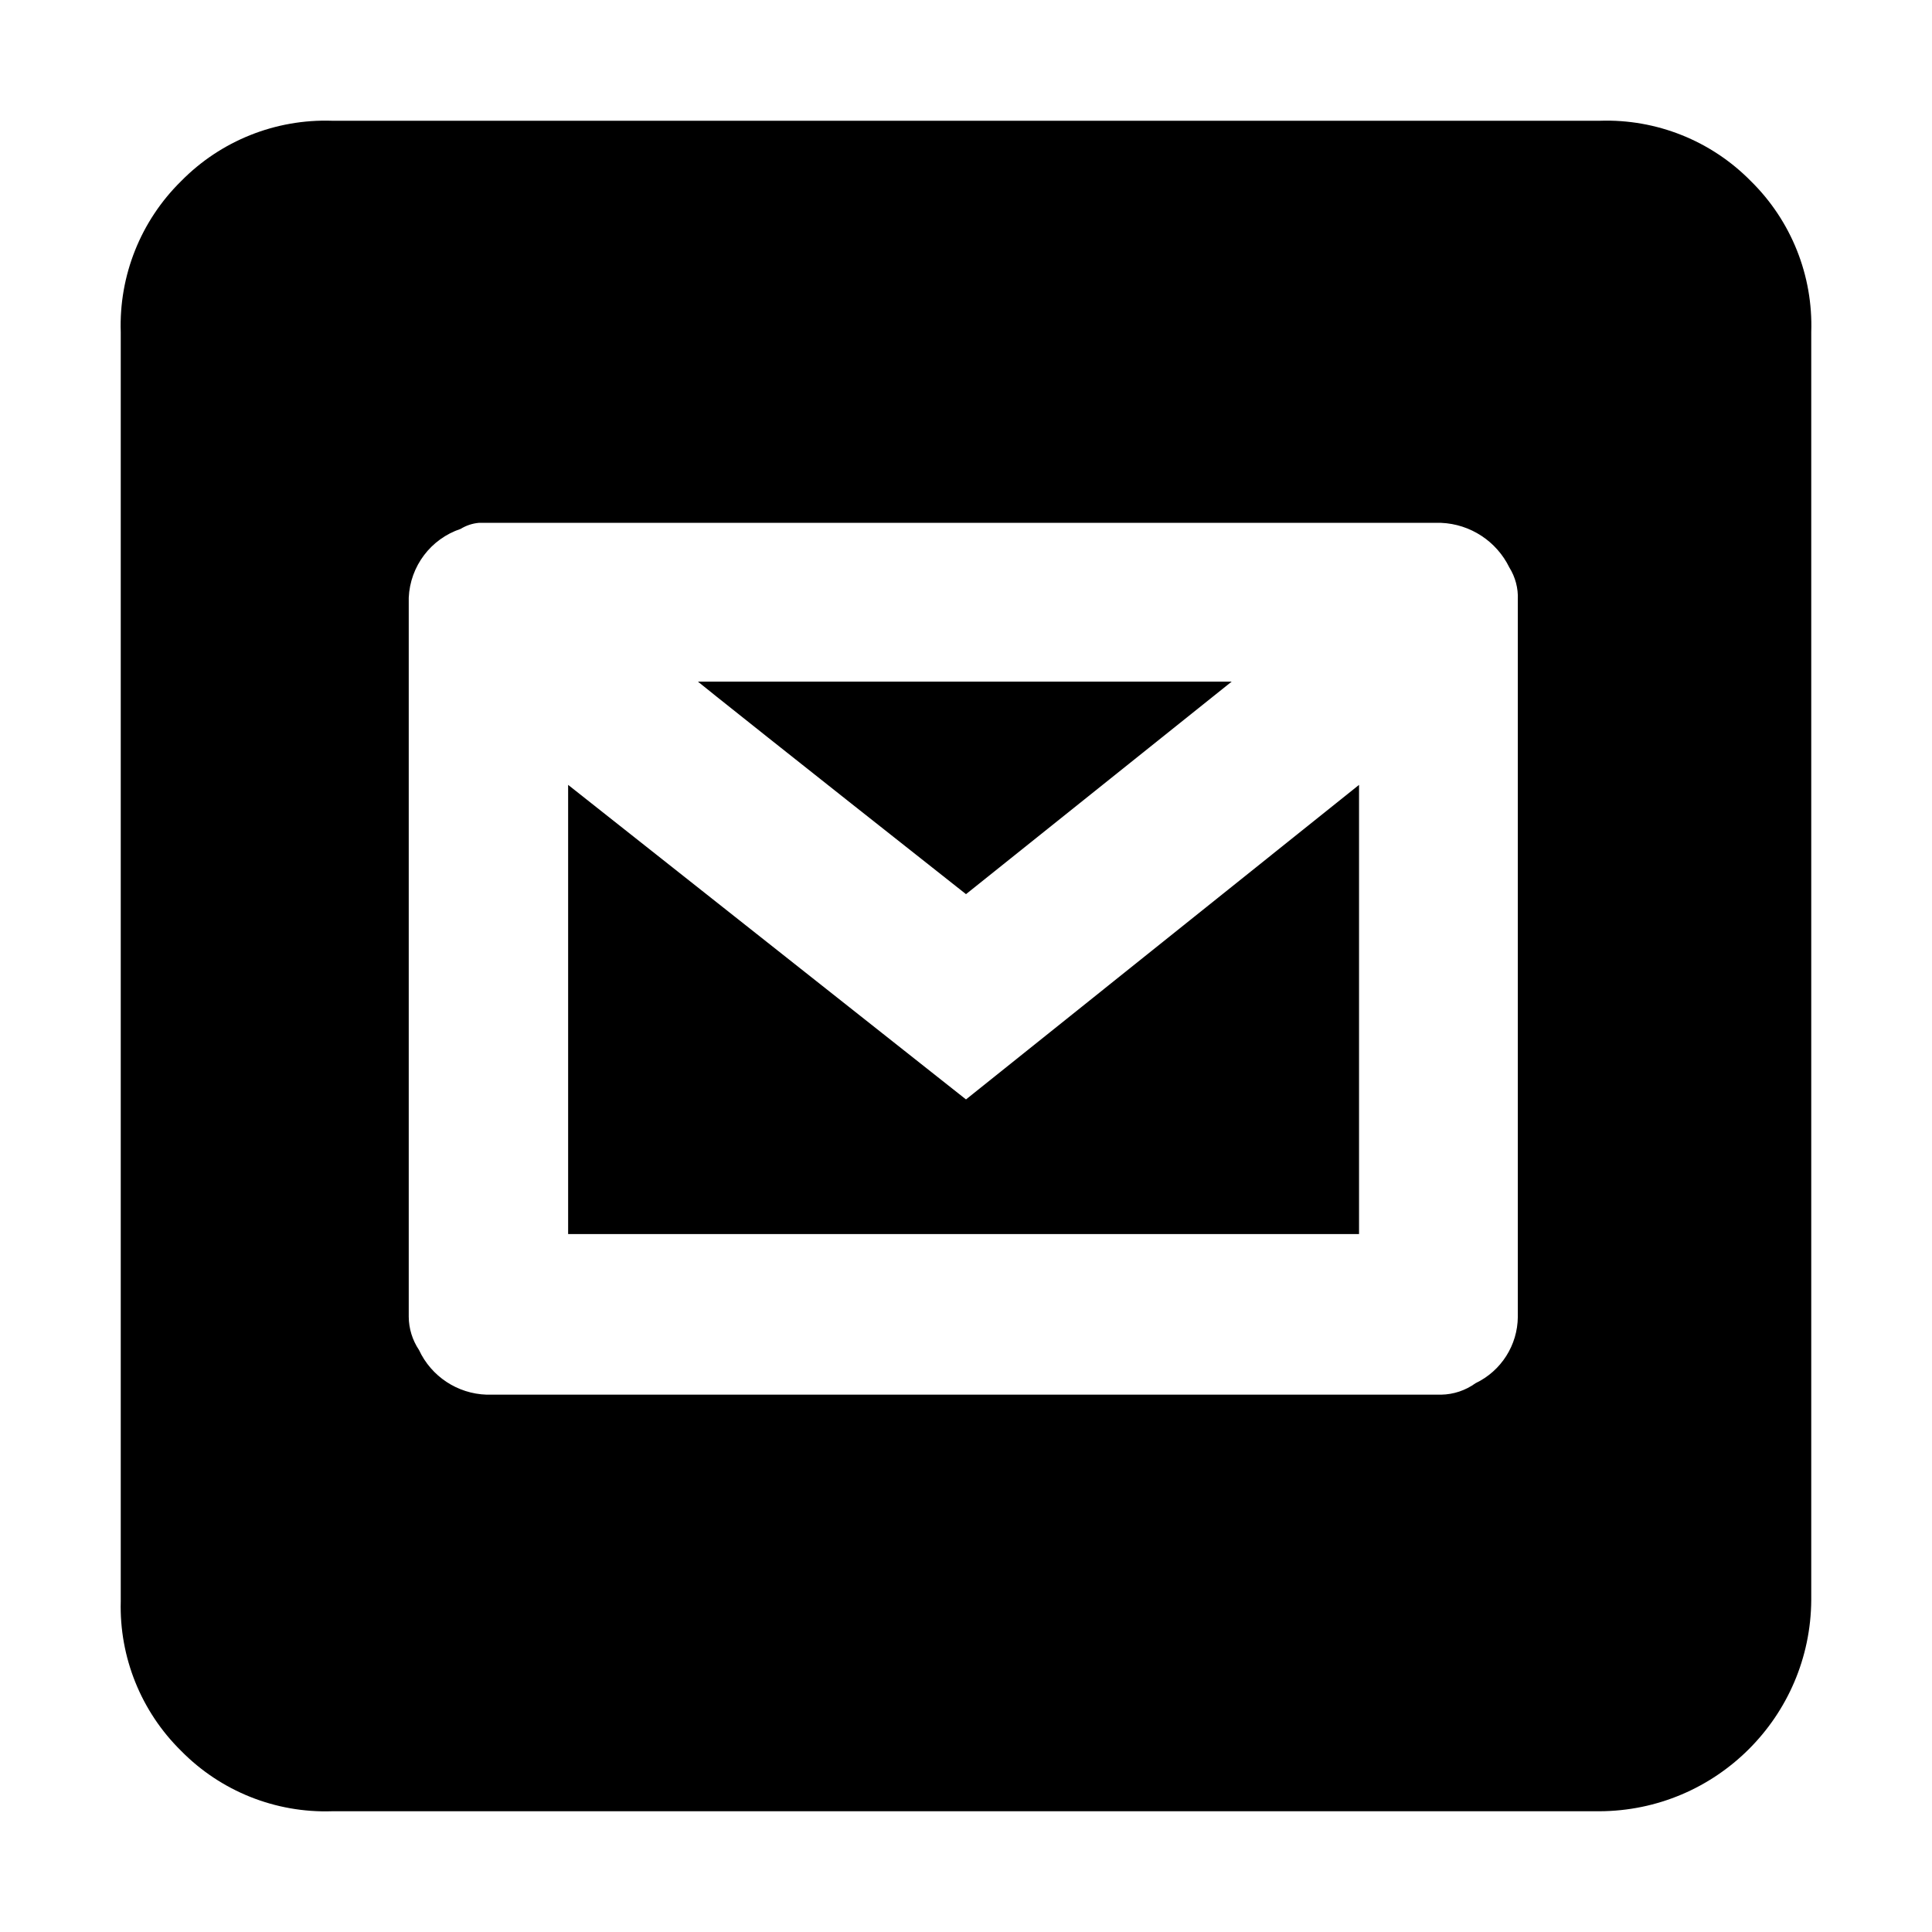
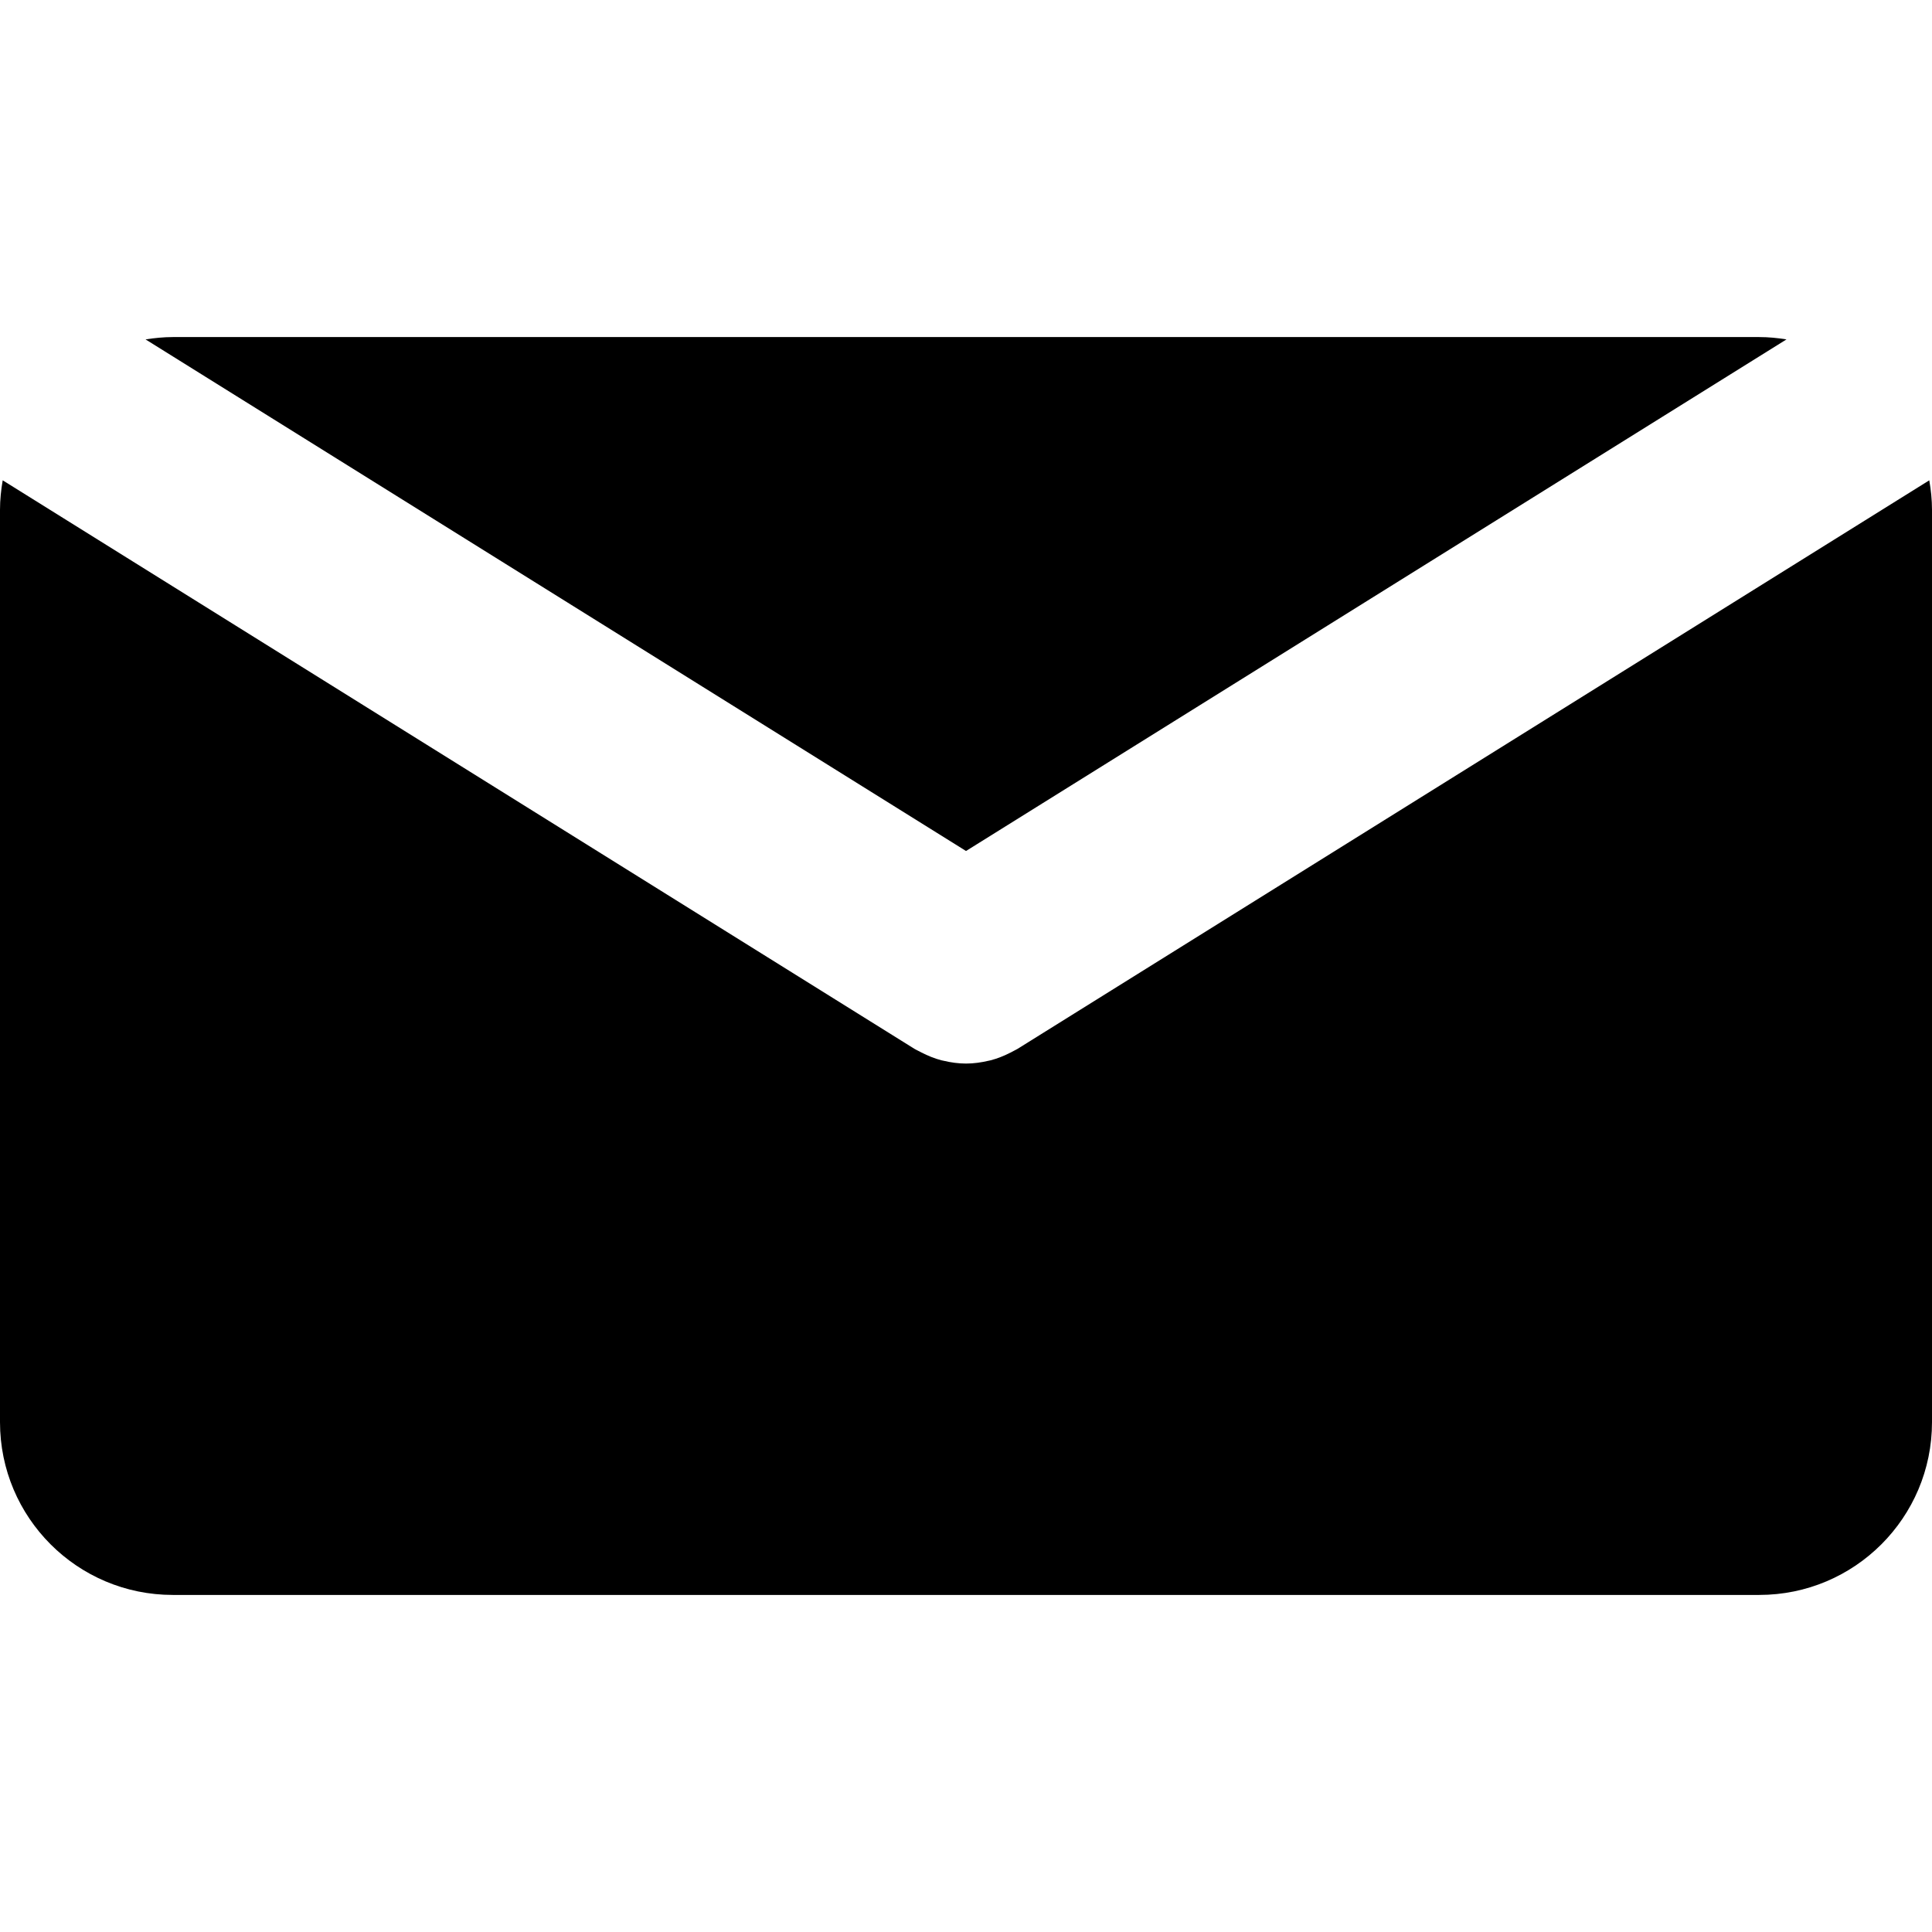
- <svg xmlns="http://www.w3.org/2000/svg" width="32px" height="32px" viewBox="0 0 32 32">
-   <g id="Email">
-     <path d="M26.49,30H5.5A3.35,3.35,0,0,1,3,29a3.35,3.35,0,0,1-1-2.48V5.5A3.35,3.35,0,0,1,3,3,3.35,3.35,0,0,1,5.5,2h21A3.35,3.35,0,0,1,29,3,3.35,3.35,0,0,1,30,5.5v21A3.52,3.52,0,0,1,26.49,30Zm-2.62-6.9a1,1,0,0,0,.57-.19,1.23,1.23,0,0,0,.7-1.1V9.93A.93.93,0,0,0,25,9.4a1.32,1.32,0,0,0-1.13-.74H7.93a.69.69,0,0,0-.3.1A1.26,1.26,0,0,0,6.77,9.9V21.81a1,1,0,0,0,.17.55,1.28,1.28,0,0,0,1.12.74Zm-1.36-2.66H9.41V13L16,18.21,22.51,13ZM16,14.81c-2.89-2.28-4.37-3.46-4.44-3.52H20.4Z" />
+ <svg xmlns="http://www.w3.org/2000/svg" version="1.1" id="Capa_1" x="0px" y="0px" viewBox="0 0 109.294 109.294" style="enable-background:new 0 0 109.294 109.294;" xml:space="preserve">
+   <g>
+     <path d="M54.648,48.141L101.063,19.2c-0.505-0.08-1.017-0.132-1.542-0.132H9.775c-0.525,0-1.038,0.054-1.541,0.132L54.648,48.141z" />
+     <path d="M57.569,59.331c-0.062,0.04-0.13,0.066-0.194,0.104c-0.067,0.037-0.139,0.073-0.206,0.107   c-0.365,0.188-0.741,0.339-1.125,0.439c-0.04,0.011-0.078,0.017-0.116,0.025c-0.423,0.099-0.848,0.16-1.274,0.16   c-0.001,0-0.003,0-0.004,0s-0.003,0-0.005,0c-0.426,0-0.852-0.06-1.273-0.16c-0.039-0.009-0.079-0.015-0.118-0.025   c-0.384-0.101-0.757-0.252-1.124-0.439c-0.069-0.034-0.139-0.07-0.207-0.107c-0.065-0.037-0.132-0.063-0.196-0.104L0.153,27.172   C0.06,27.715,0,28.271,0,28.843v51.609c0,5.398,4.375,9.774,9.774,9.774H99.52c5.398,0,9.774-4.376,9.774-9.774V28.843   c0-0.572-0.059-1.127-0.154-1.671L57.569,59.331z" />
  </g>
+   <g>
+ </g>
+   <g>
+ </g>
+   <g>
+ </g>
+   <g>
+ </g>
+   <g>
+ </g>
+   <g>
+ </g>
+   <g>
+ </g>
+   <g>
+ </g>
+   <g>
+ </g>
+   <g>
+ </g>
+   <g>
+ </g>
+   <g>
+ </g>
+   <g>
+ </g>
+   <g>
+ </g>
+   <g>
+ </g>
</svg>
